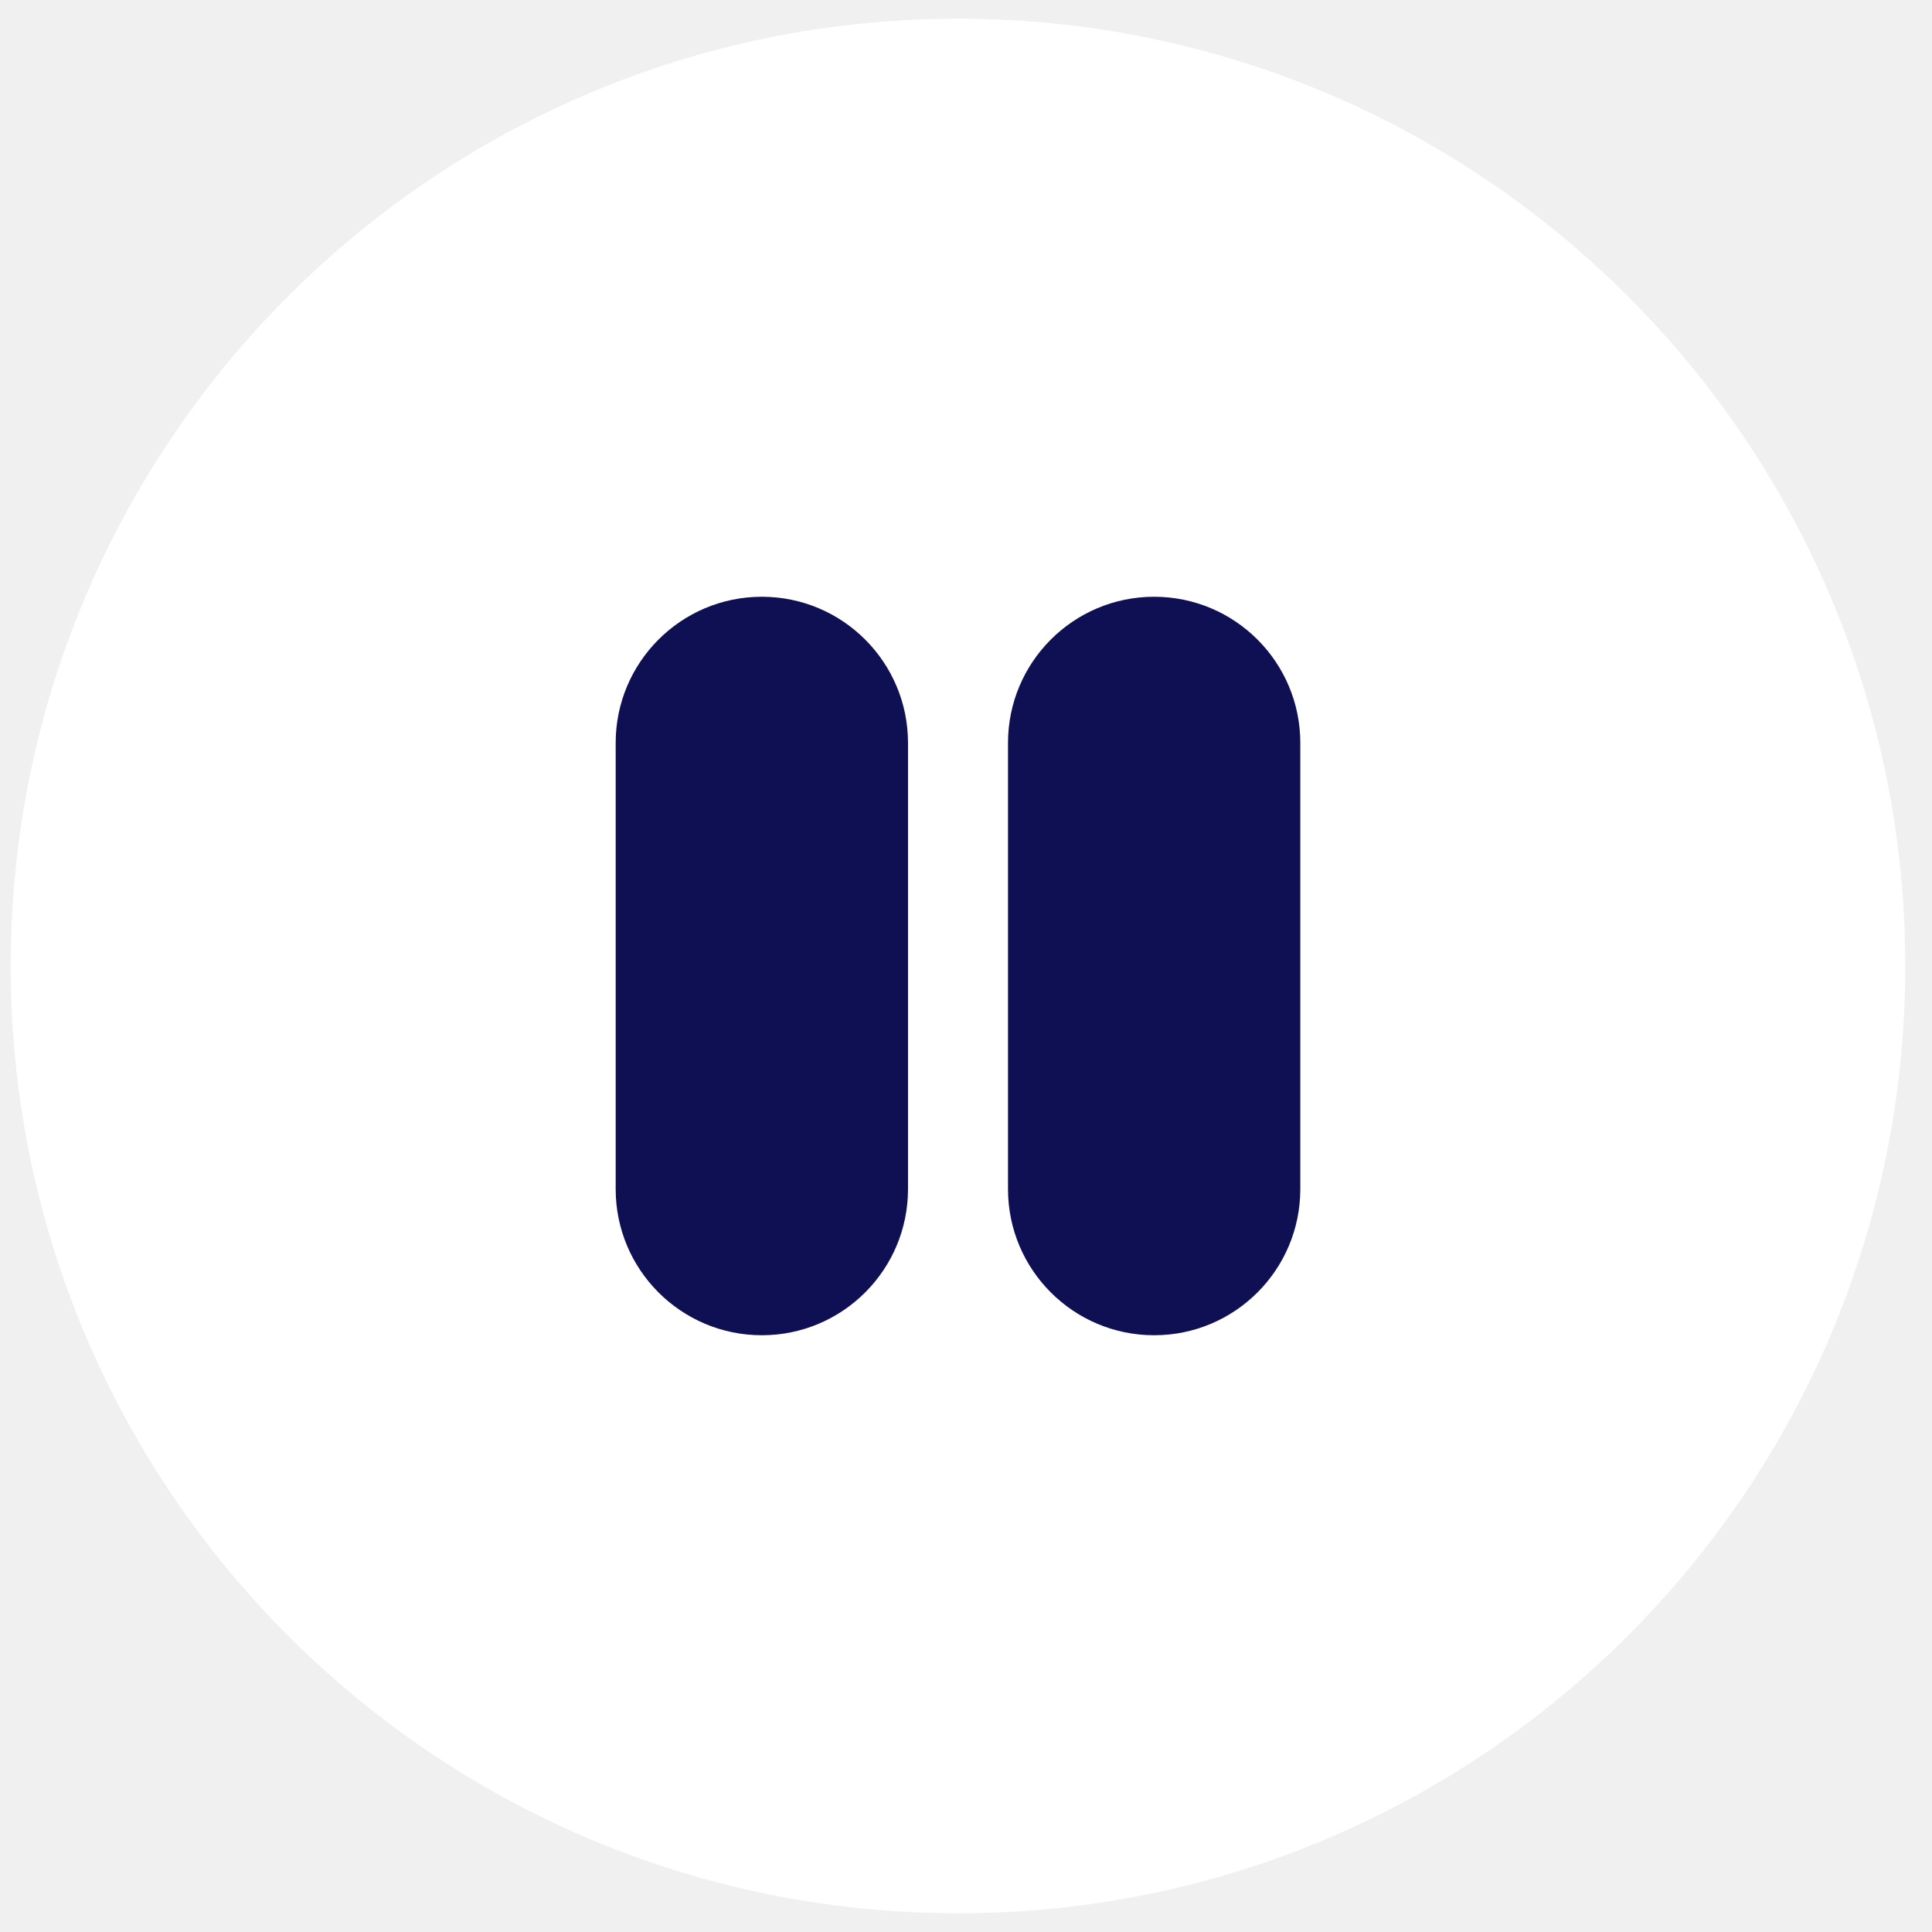
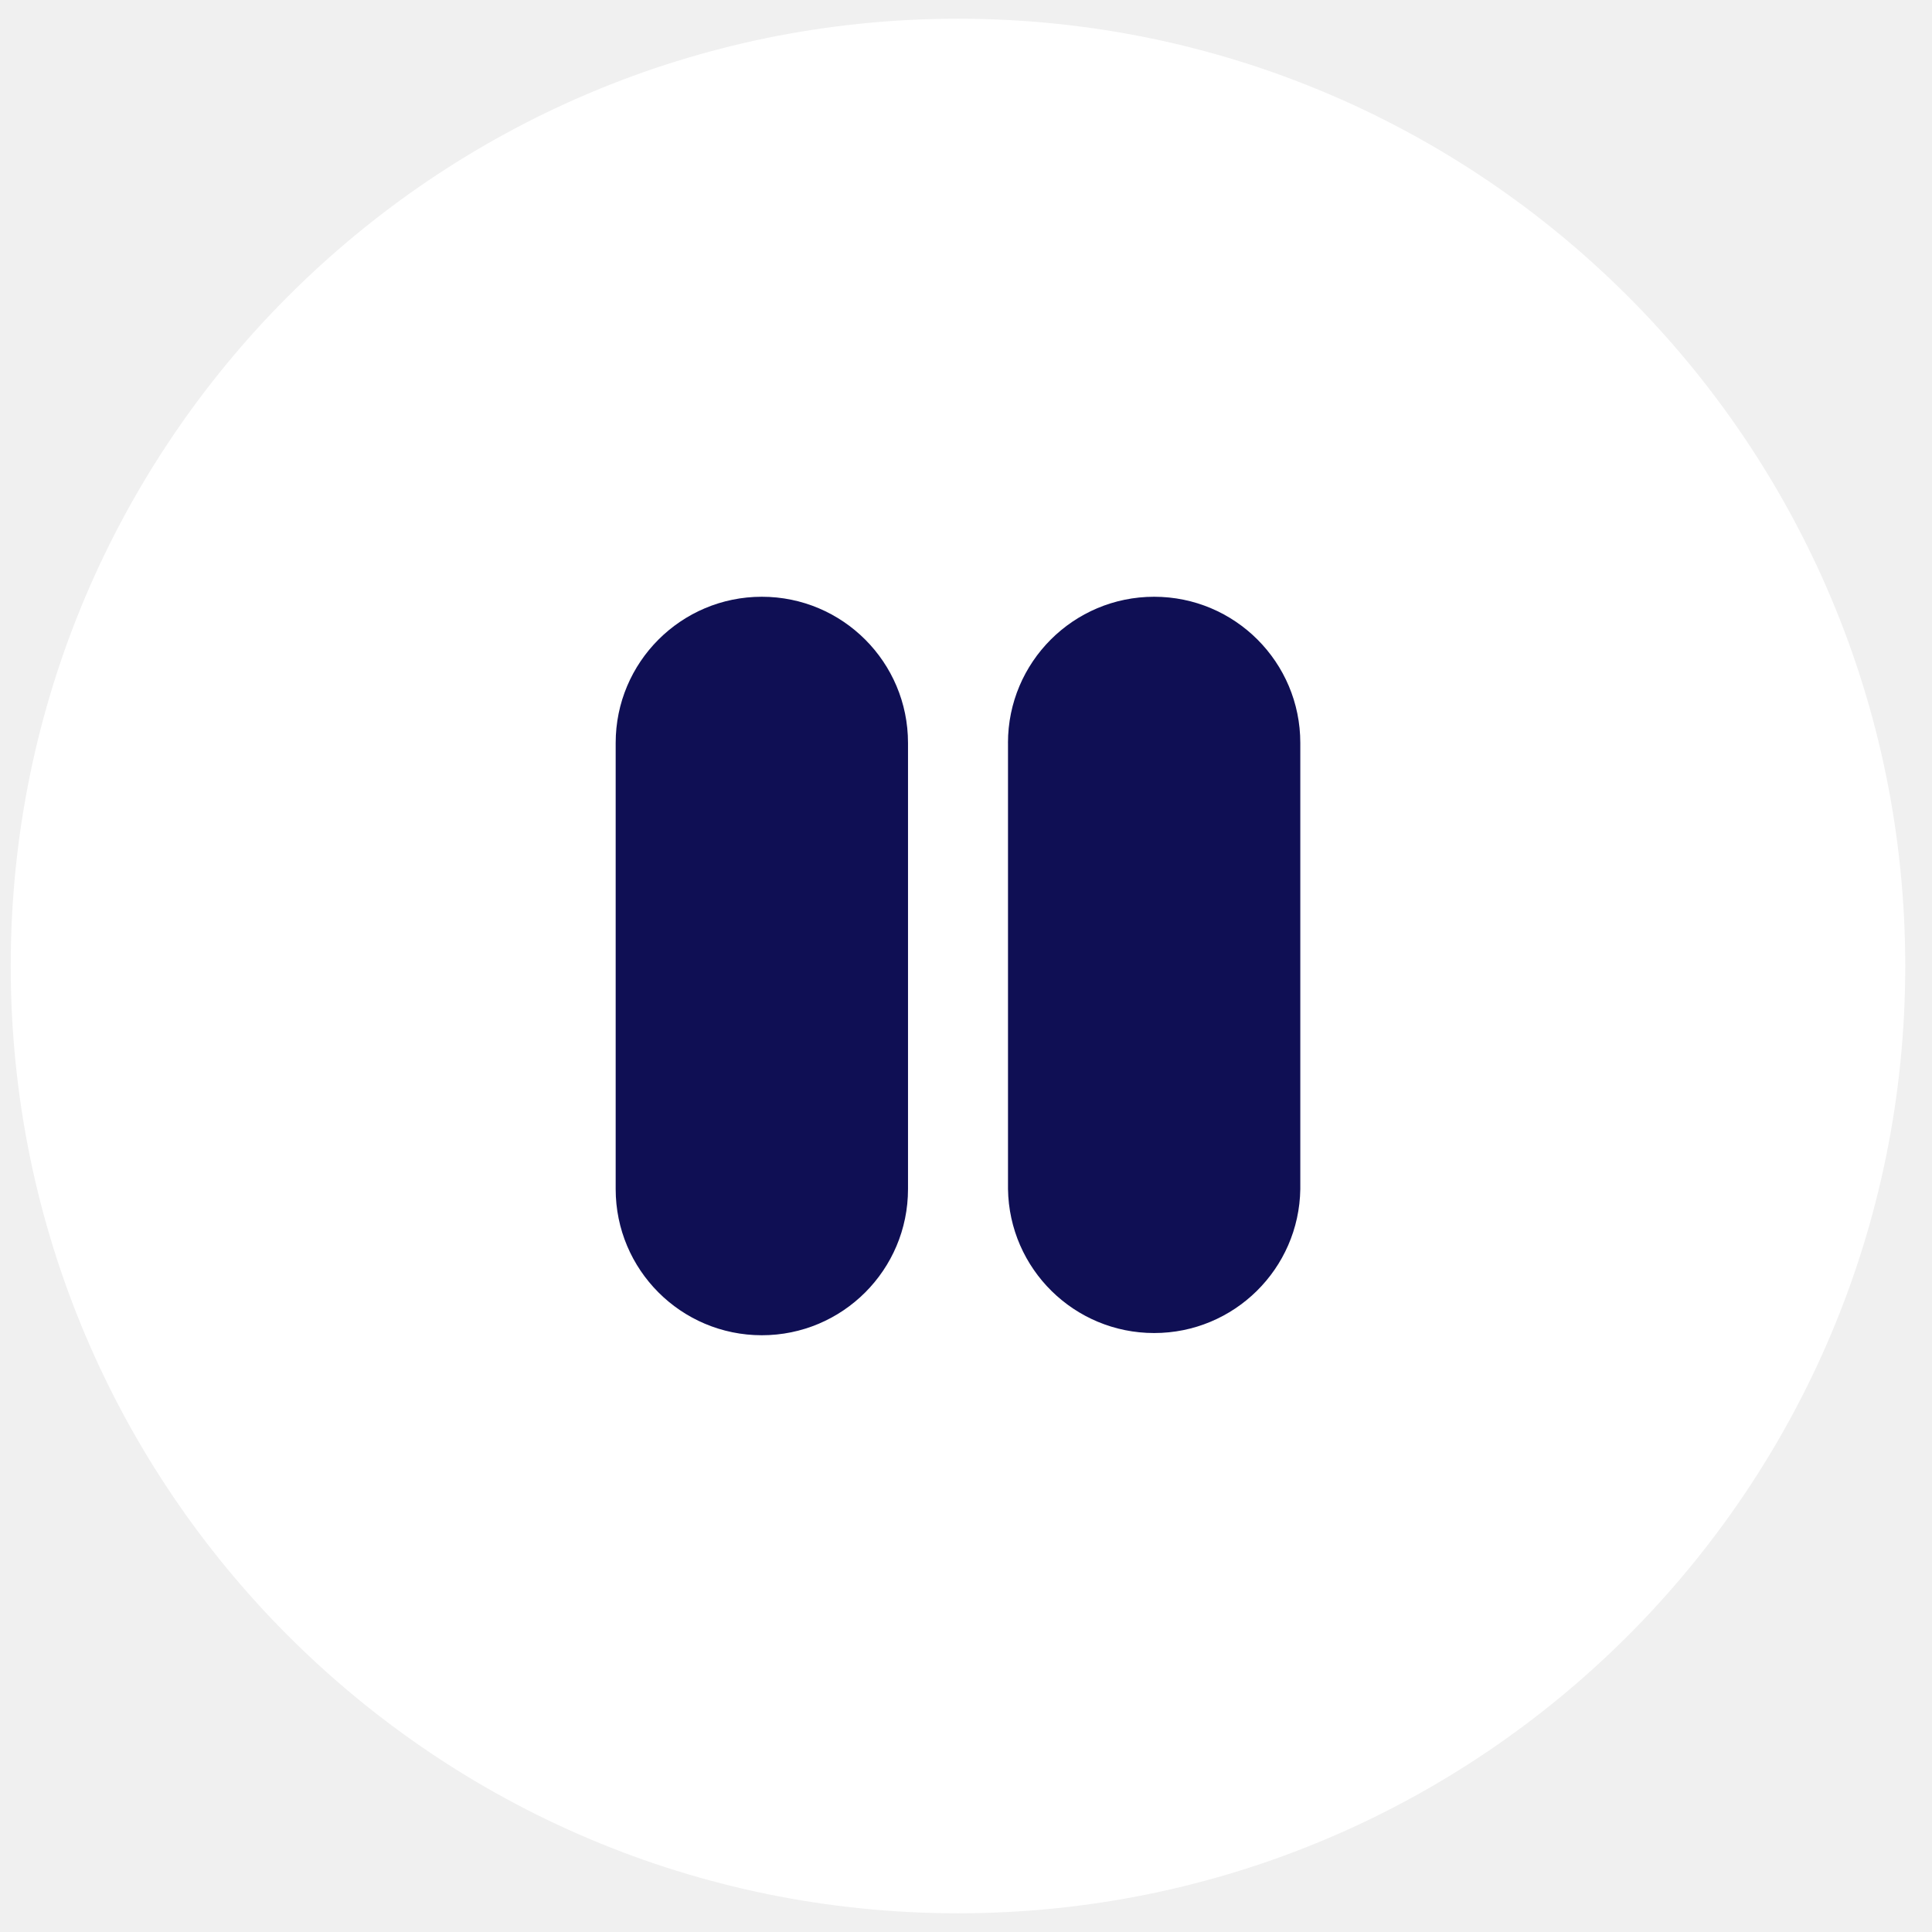
- <svg xmlns="http://www.w3.org/2000/svg" width="58" height="58" viewBox="0 0 58 58" fill="none">
-   <path d="M57.197 29C57.197 44.706 44.465 57.438 28.76 57.438C13.054 57.438 0.322 44.706 0.322 29C0.322 13.294 13.054 0.562 28.76 0.562C44.465 0.562 57.197 13.294 57.197 29Z" fill="white" />
-   <path d="M18.483 22.303C18.483 19.88 20.448 17.915 22.871 17.915C25.294 17.915 27.259 19.88 27.259 22.303V35.697C27.259 38.12 25.294 40.085 22.871 40.085C20.448 40.085 18.483 38.12 18.483 35.697V22.303Z" fill="#0F0F54" />
-   <path d="M30.261 22.303C30.261 19.88 32.225 17.915 34.648 17.915C37.072 17.915 39.036 19.88 39.036 22.303V35.697C39.036 38.12 37.072 40.085 34.648 40.085C32.225 40.085 30.261 38.12 30.261 35.697V22.303Z" fill="#0F0F54" />
+ <svg xmlns="http://www.w3.org/2000/svg" width="58" height="58" fill="none">
+   <path d="M57.197 29c0 15.706-12.732 28.438-28.437 28.438C13.054 57.438.322 44.706.322 29S13.054.562 28.76.562C44.465.563 57.197 13.294 57.197 29Z" fill="#fff" />
+   <path d="M18.483 22.303a4.388 4.388 0 0 1 8.776 0v13.394a4.388 4.388 0 0 1-8.776 0V22.303ZM30.26 22.303a4.388 4.388 0 0 1 8.776 0v13.394a4.388 4.388 0 0 1-8.775 0V22.303Z" fill="#0F0F54" />
</svg>
